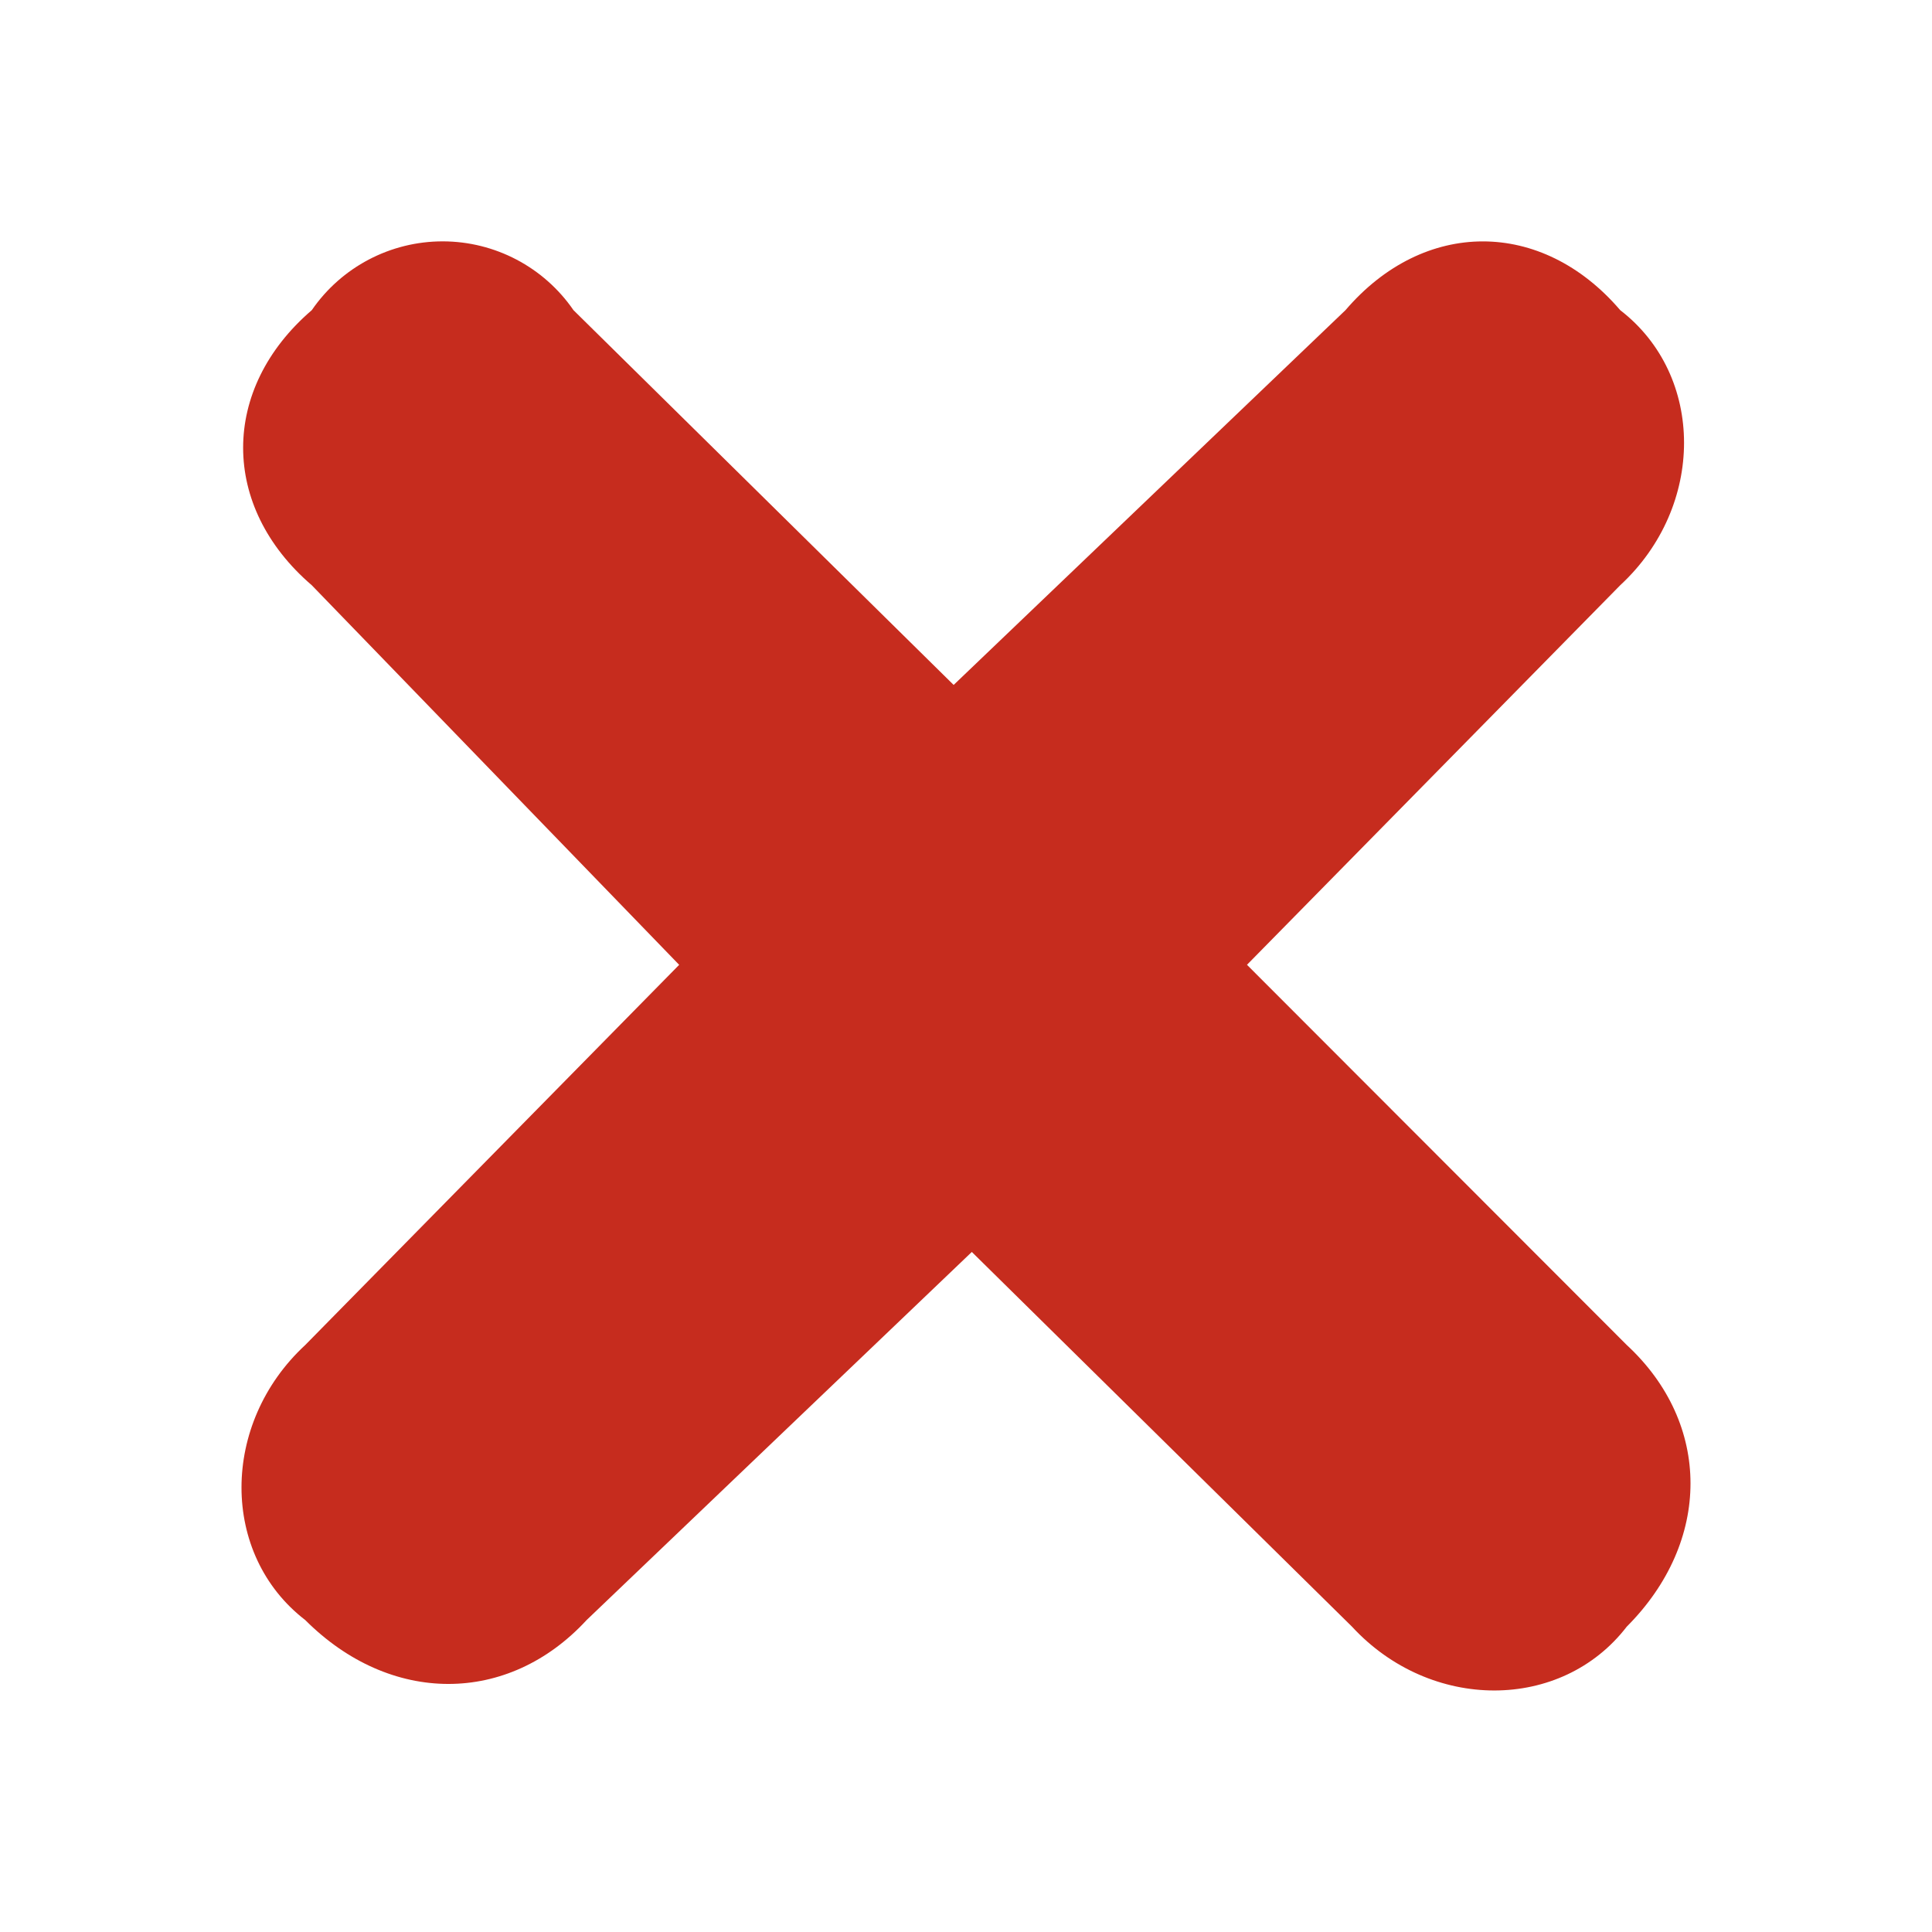
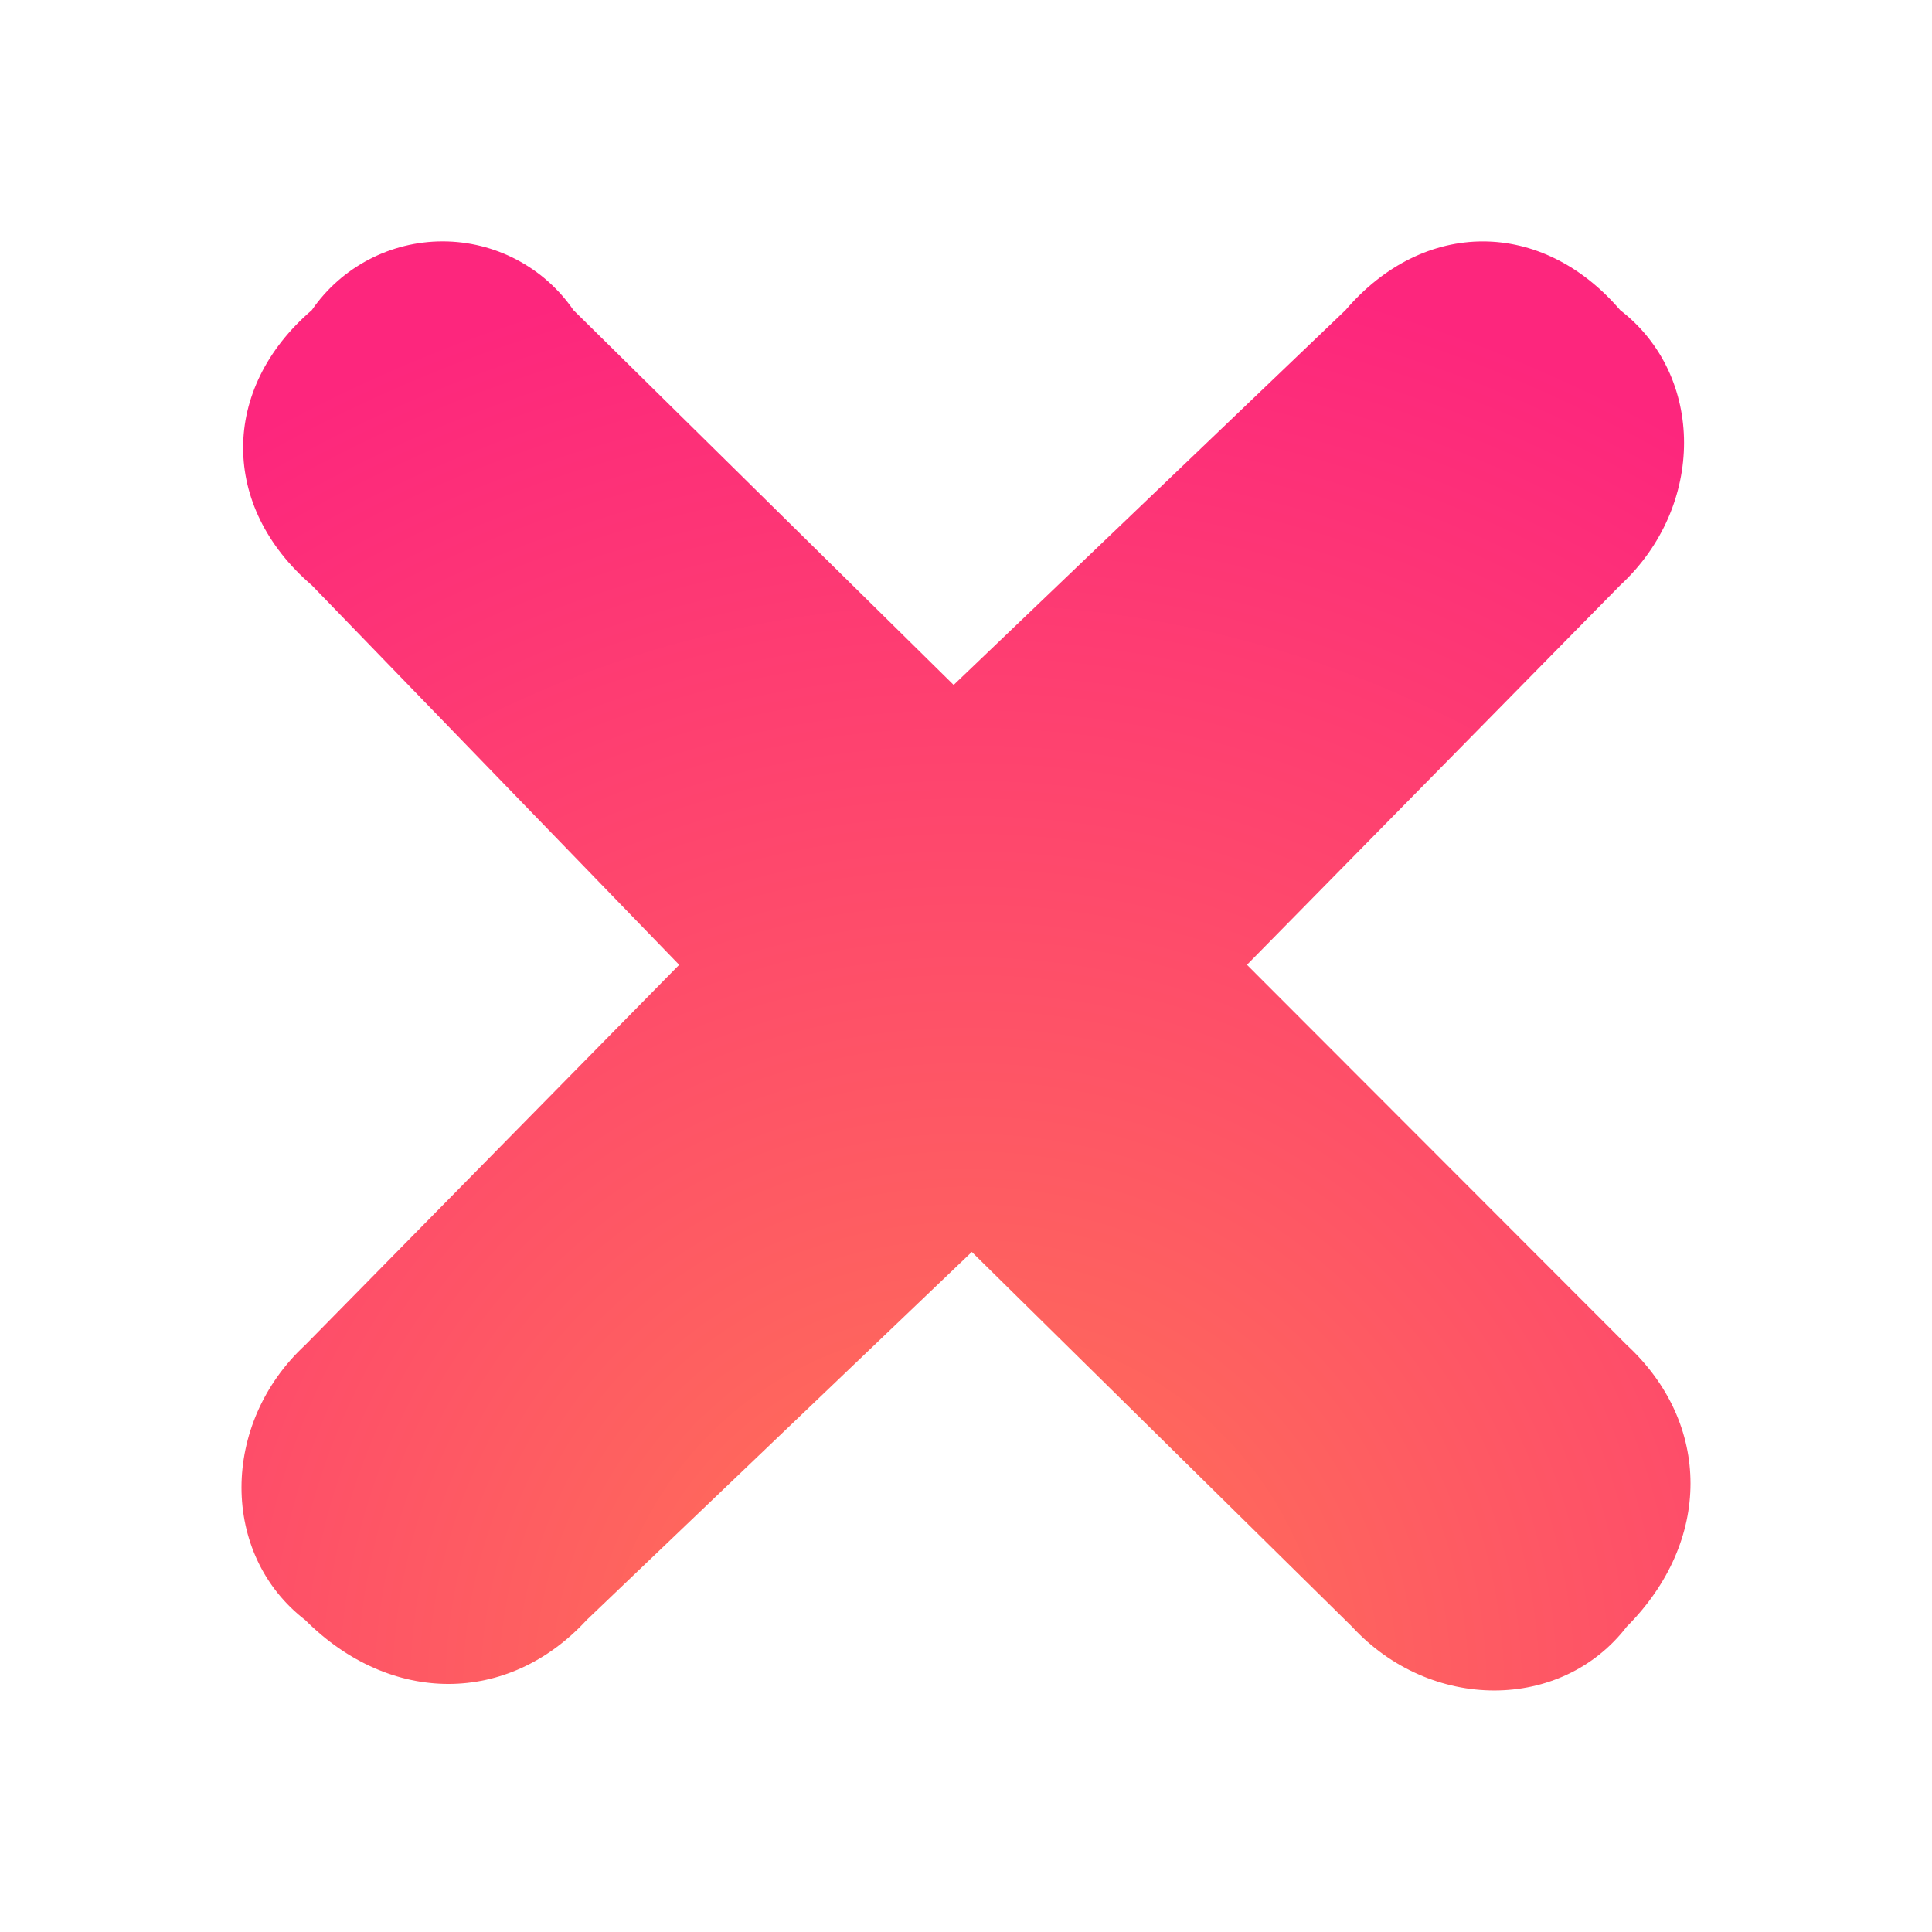
- <svg xmlns="http://www.w3.org/2000/svg" viewBox="0 0 24 24" width="24px" height="24px" focusable="false" aria-hidden="true" role="presentation">
-   <path class="" d="M14.926 12.56v-1.14l5.282 5.288c1.056.977 1.056 2.441 0 3.499-.813 1.057-2.438 1.057-3.413 0L11.512 15h1.138l-5.363 5.125c-.975 1.058-2.438 1.058-3.495 0-1.056-.813-1.056-2.44 0-3.417l5.201-5.288v1.14L3.873 7.27c-1.137-.976-1.137-2.44 0-3.417a1.973 1.973 0 0 1 3.251 0l5.282 5.207H11.27l5.444-5.207c.975-1.139 2.438-1.139 3.413 0 1.057.814 1.057 2.44 0 3.417l-5.2 5.288z" fill="#c62c1e" />
+ <svg xmlns="http://www.w3.org/2000/svg" viewBox="0 0 24 24" width="35px" height="35px" focusable="false" aria-hidden="true" role="presentation">
+   <radialGradient id="a" cx=".5" cy="1" r="1" spreadMethod="pad">
+     <stop offset="0" stop-color="#ff7854" />
+     <stop offset="1" stop-color="#fd267d" />
+   </radialGradient>
+   <path class="" d="M14.926 12.56v-1.14l5.282 5.288c1.056.977 1.056 2.441 0 3.499-.813 1.057-2.438 1.057-3.413 0L11.512 15h1.138l-5.363 5.125c-.975 1.058-2.438 1.058-3.495 0-1.056-.813-1.056-2.44 0-3.417l5.201-5.288v1.14L3.873 7.27c-1.137-.976-1.137-2.44 0-3.417a1.973 1.973 0 0 1 3.251 0l5.282 5.207H11.27l5.444-5.207c.975-1.139 2.438-1.139 3.413 0 1.057.814 1.057 2.44 0 3.417l-5.2 5.288z" fill="url(#a)" />
</svg>
